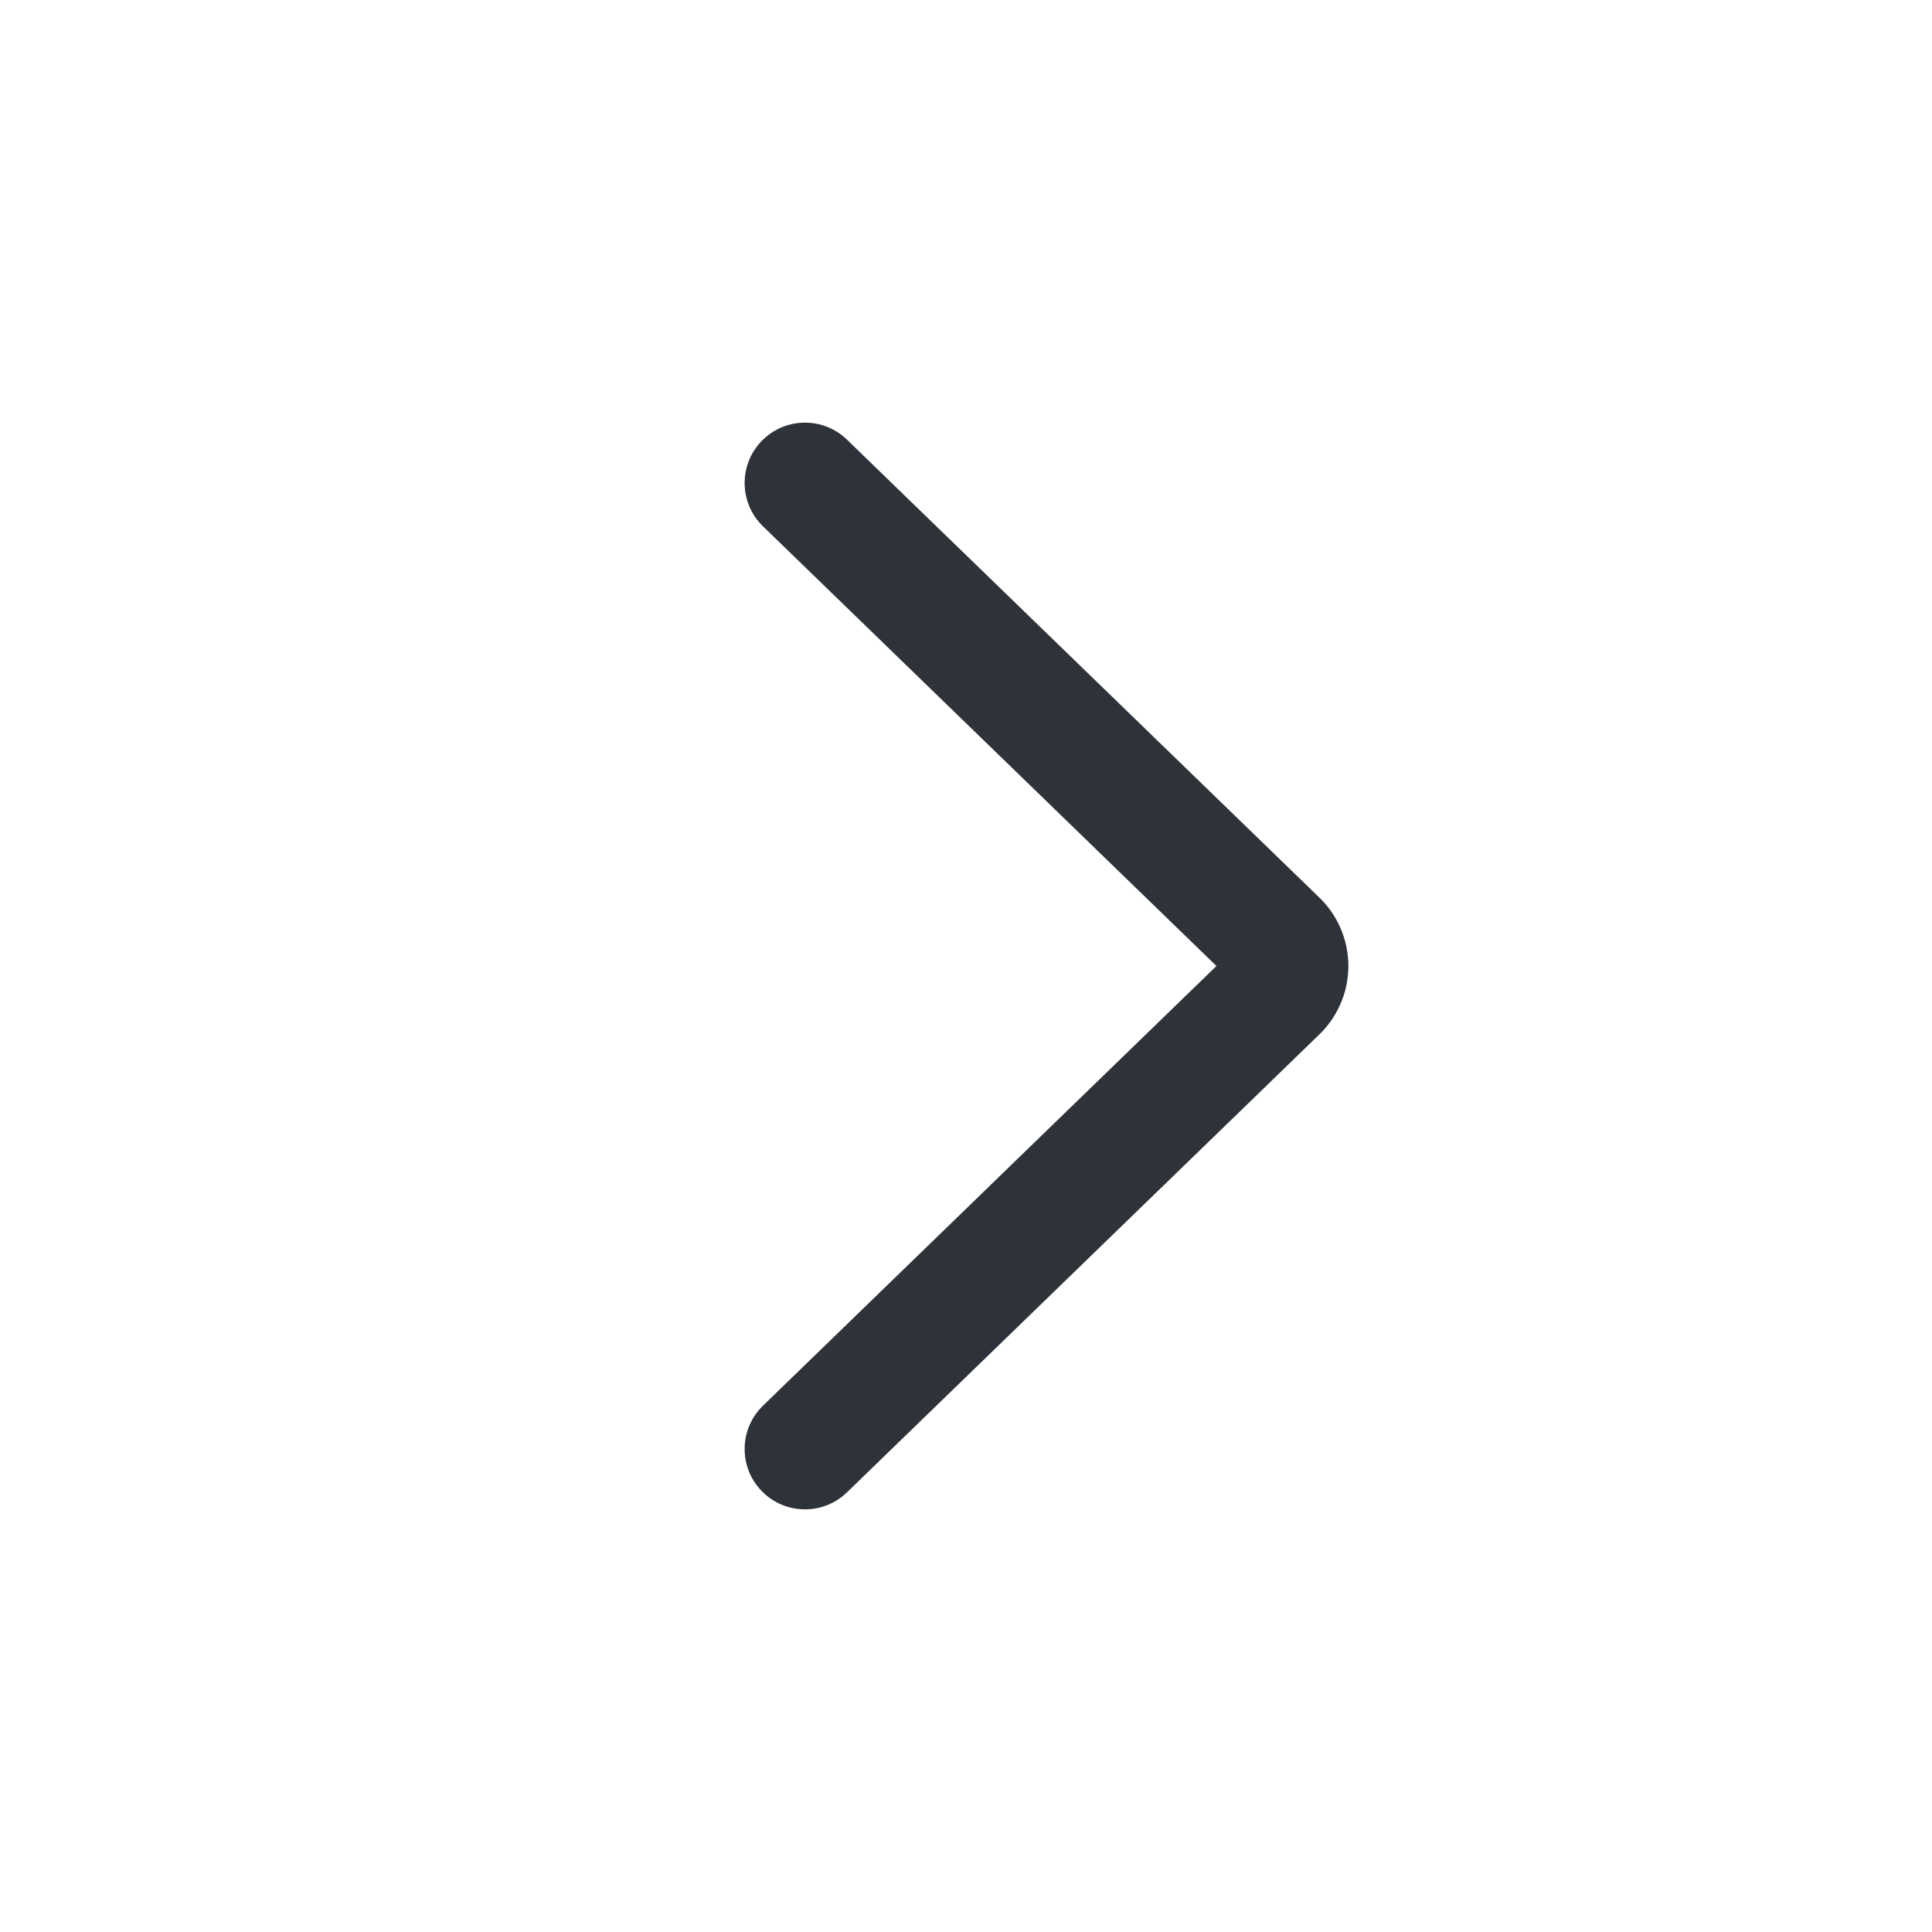
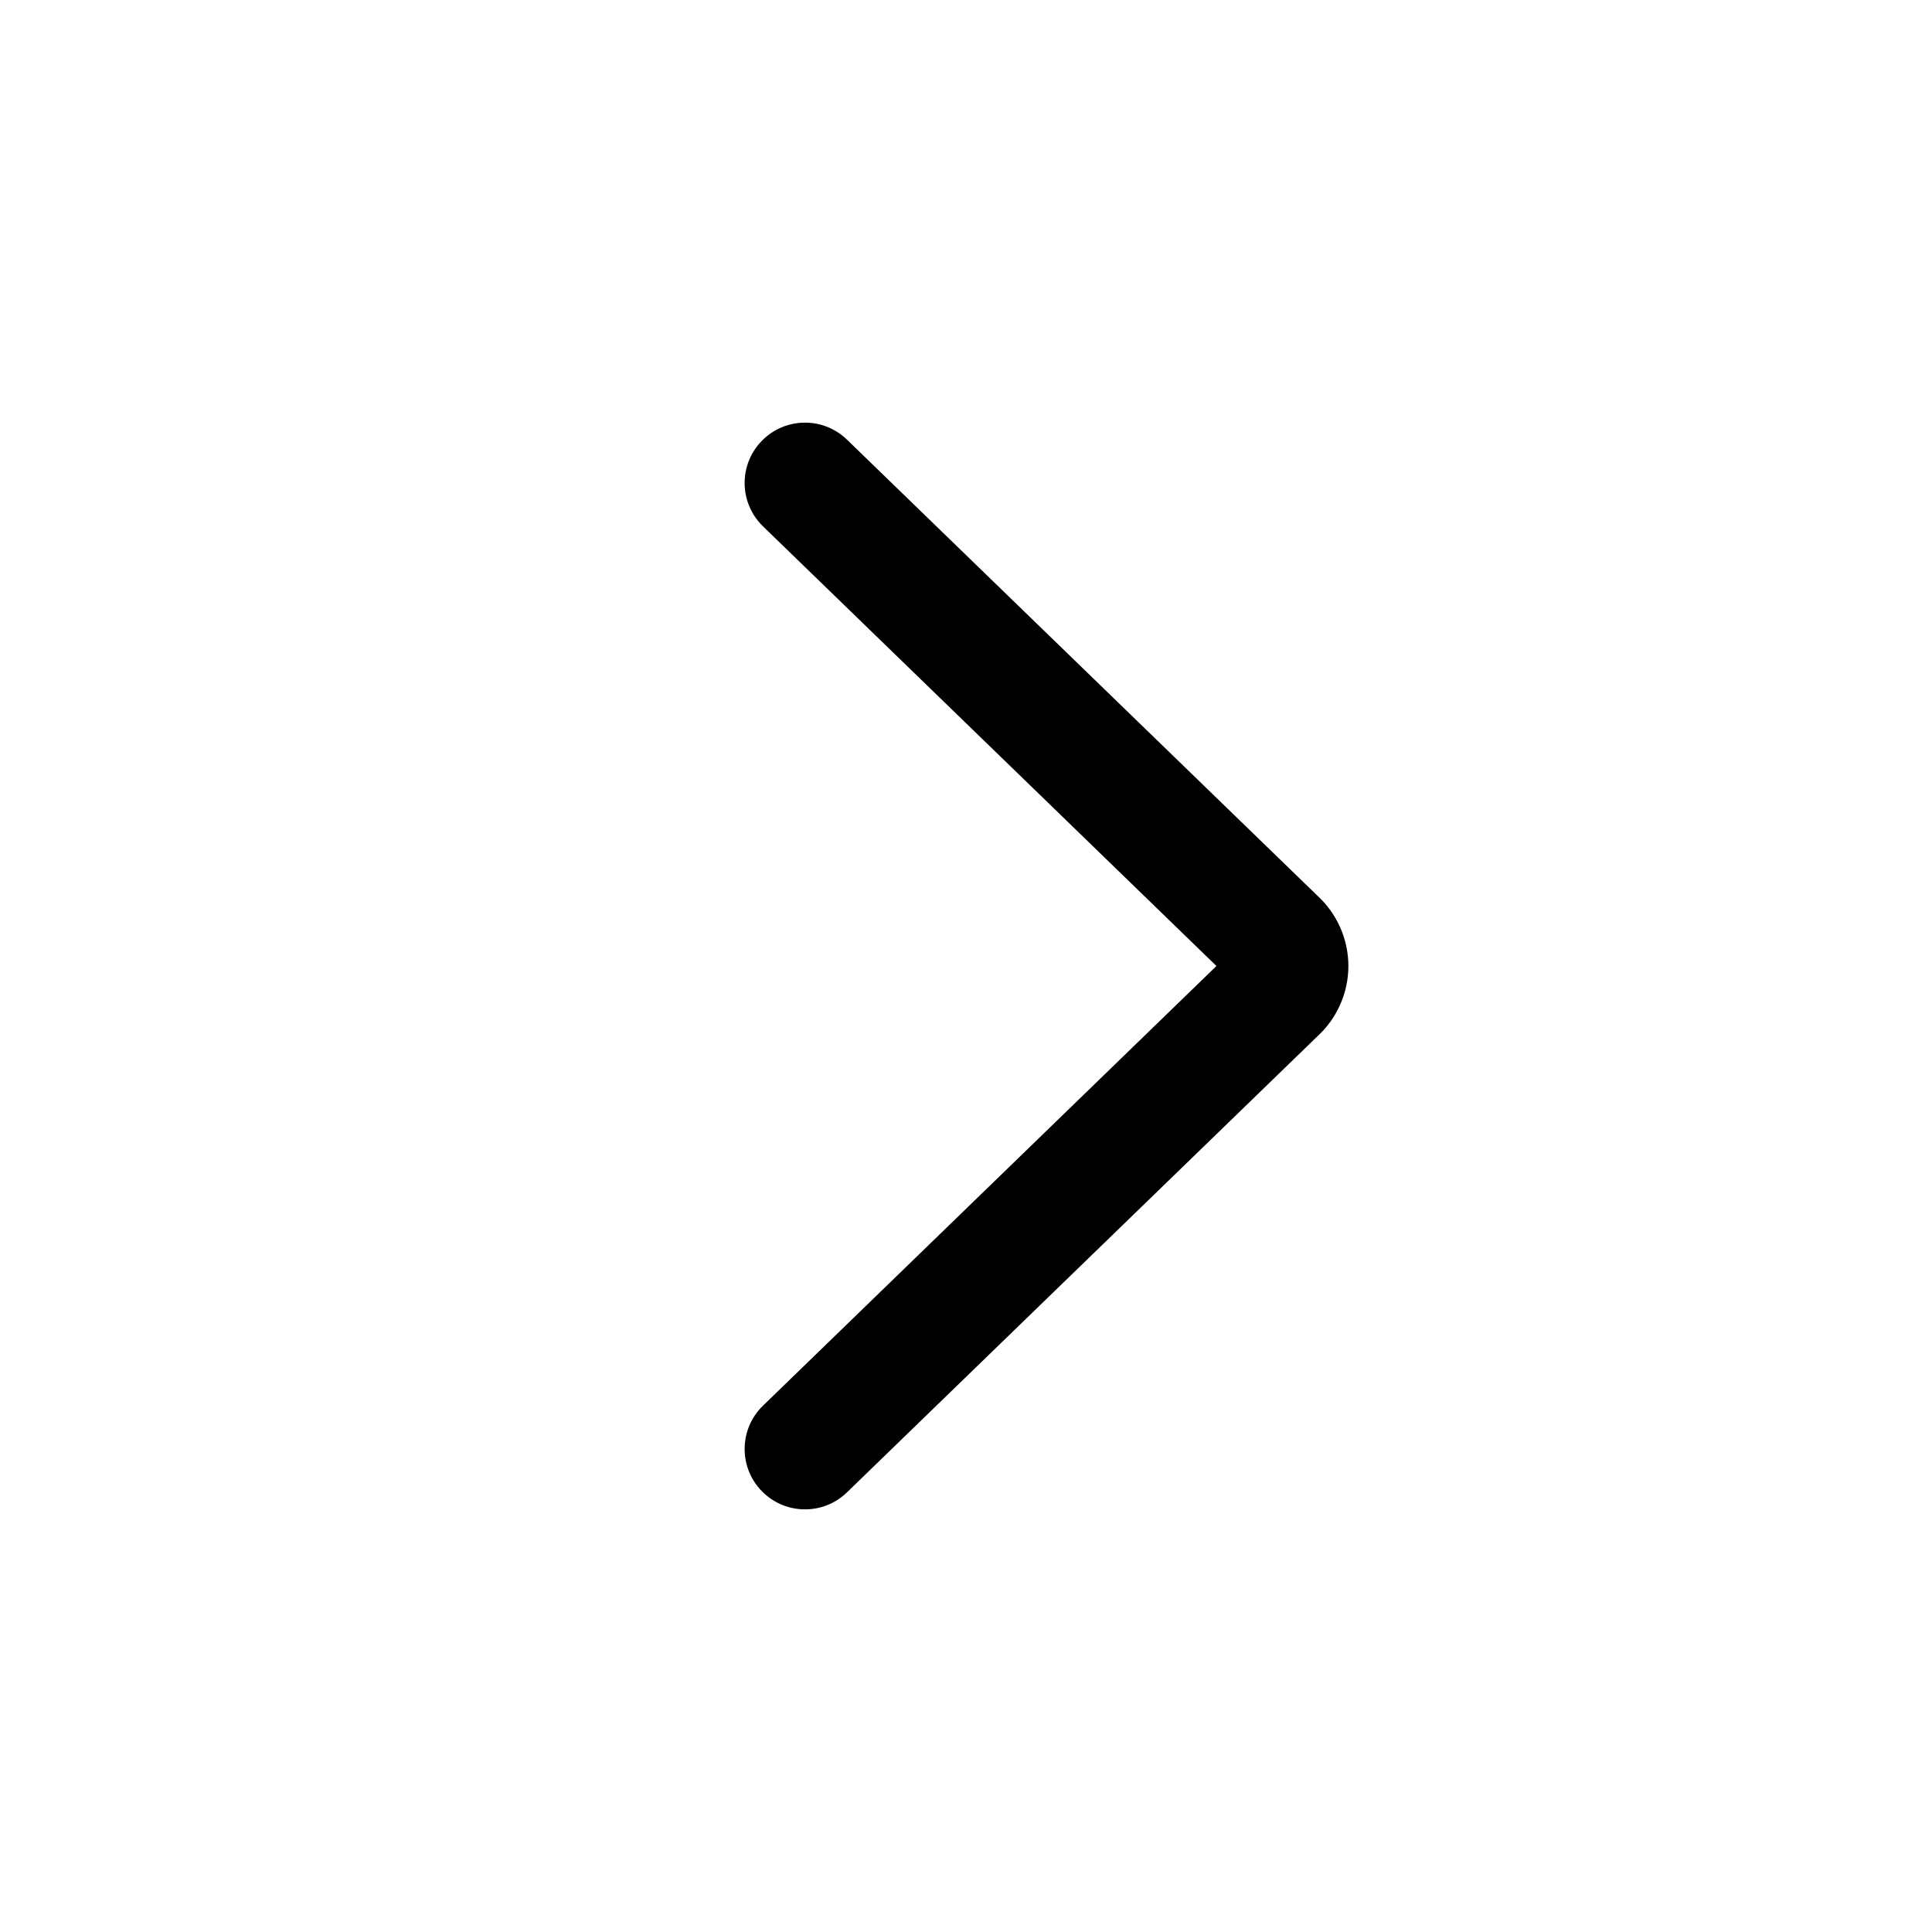
- <svg xmlns="http://www.w3.org/2000/svg" width="24" height="24" viewBox="0 0 24 24" fill="none">
-   <path fill-rule="evenodd" clip-rule="evenodd" d="M15.111 12L9.478 6.538C9.181 6.25 9.173 5.775 9.462 5.478C9.75 5.181 10.225 5.173 10.522 5.462L16.371 11.132C16.488 11.241 16.582 11.371 16.647 11.518C16.715 11.669 16.75 11.834 16.75 12C16.75 12.166 16.715 12.331 16.647 12.482C16.582 12.629 16.488 12.759 16.371 12.868L10.522 18.538C10.225 18.827 9.75 18.819 9.462 18.522C9.173 18.225 9.181 17.75 9.478 17.462L15.111 12Z" fill="#2E3239" />
+ <svg xmlns="http://www.w3.org/2000/svg" width="24" height="24" viewBox="0 0 24 24">
+   <path fill-rule="evenodd" clip-rule="evenodd" d="M15.111 12L9.478 6.538C9.181 6.25 9.173 5.775 9.462 5.478C9.75 5.181 10.225 5.173 10.522 5.462L16.371 11.132C16.488 11.241 16.582 11.371 16.647 11.518C16.715 11.669 16.75 11.834 16.75 12C16.75 12.166 16.715 12.331 16.647 12.482C16.582 12.629 16.488 12.759 16.371 12.868L10.522 18.538C10.225 18.827 9.75 18.819 9.462 18.522C9.173 18.225 9.181 17.75 9.478 17.462L15.111 12Z" />
</svg>
